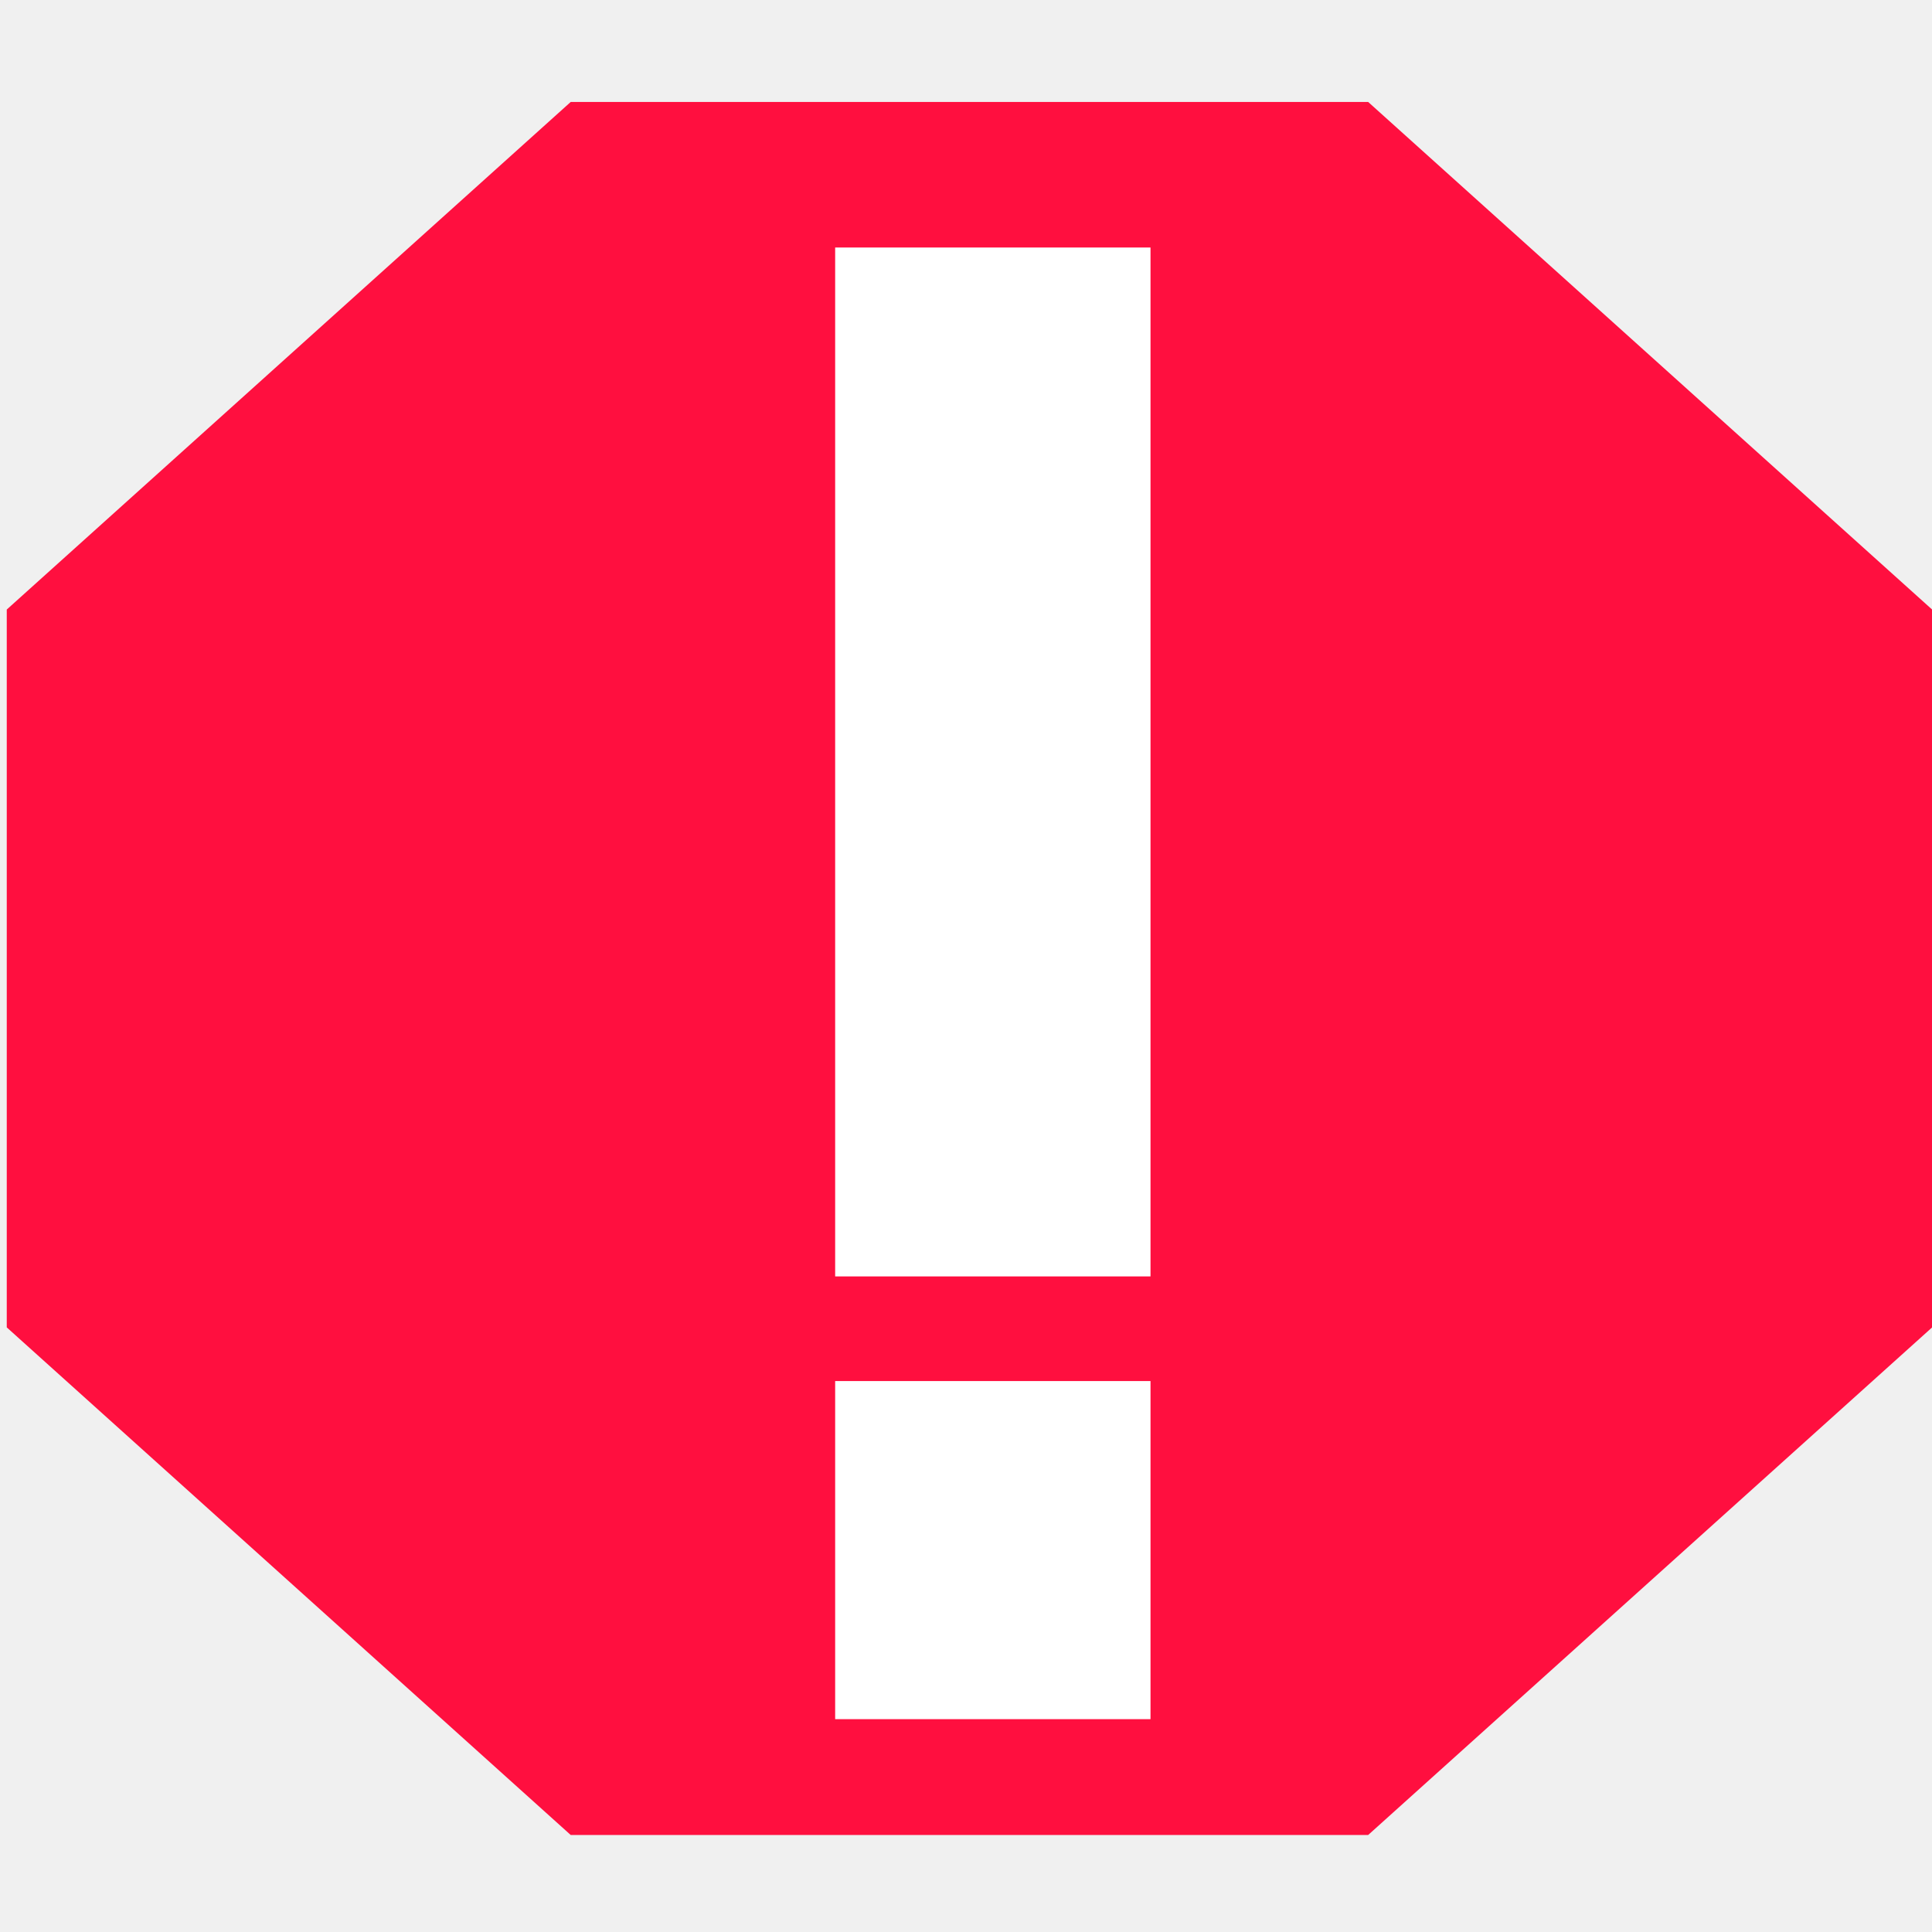
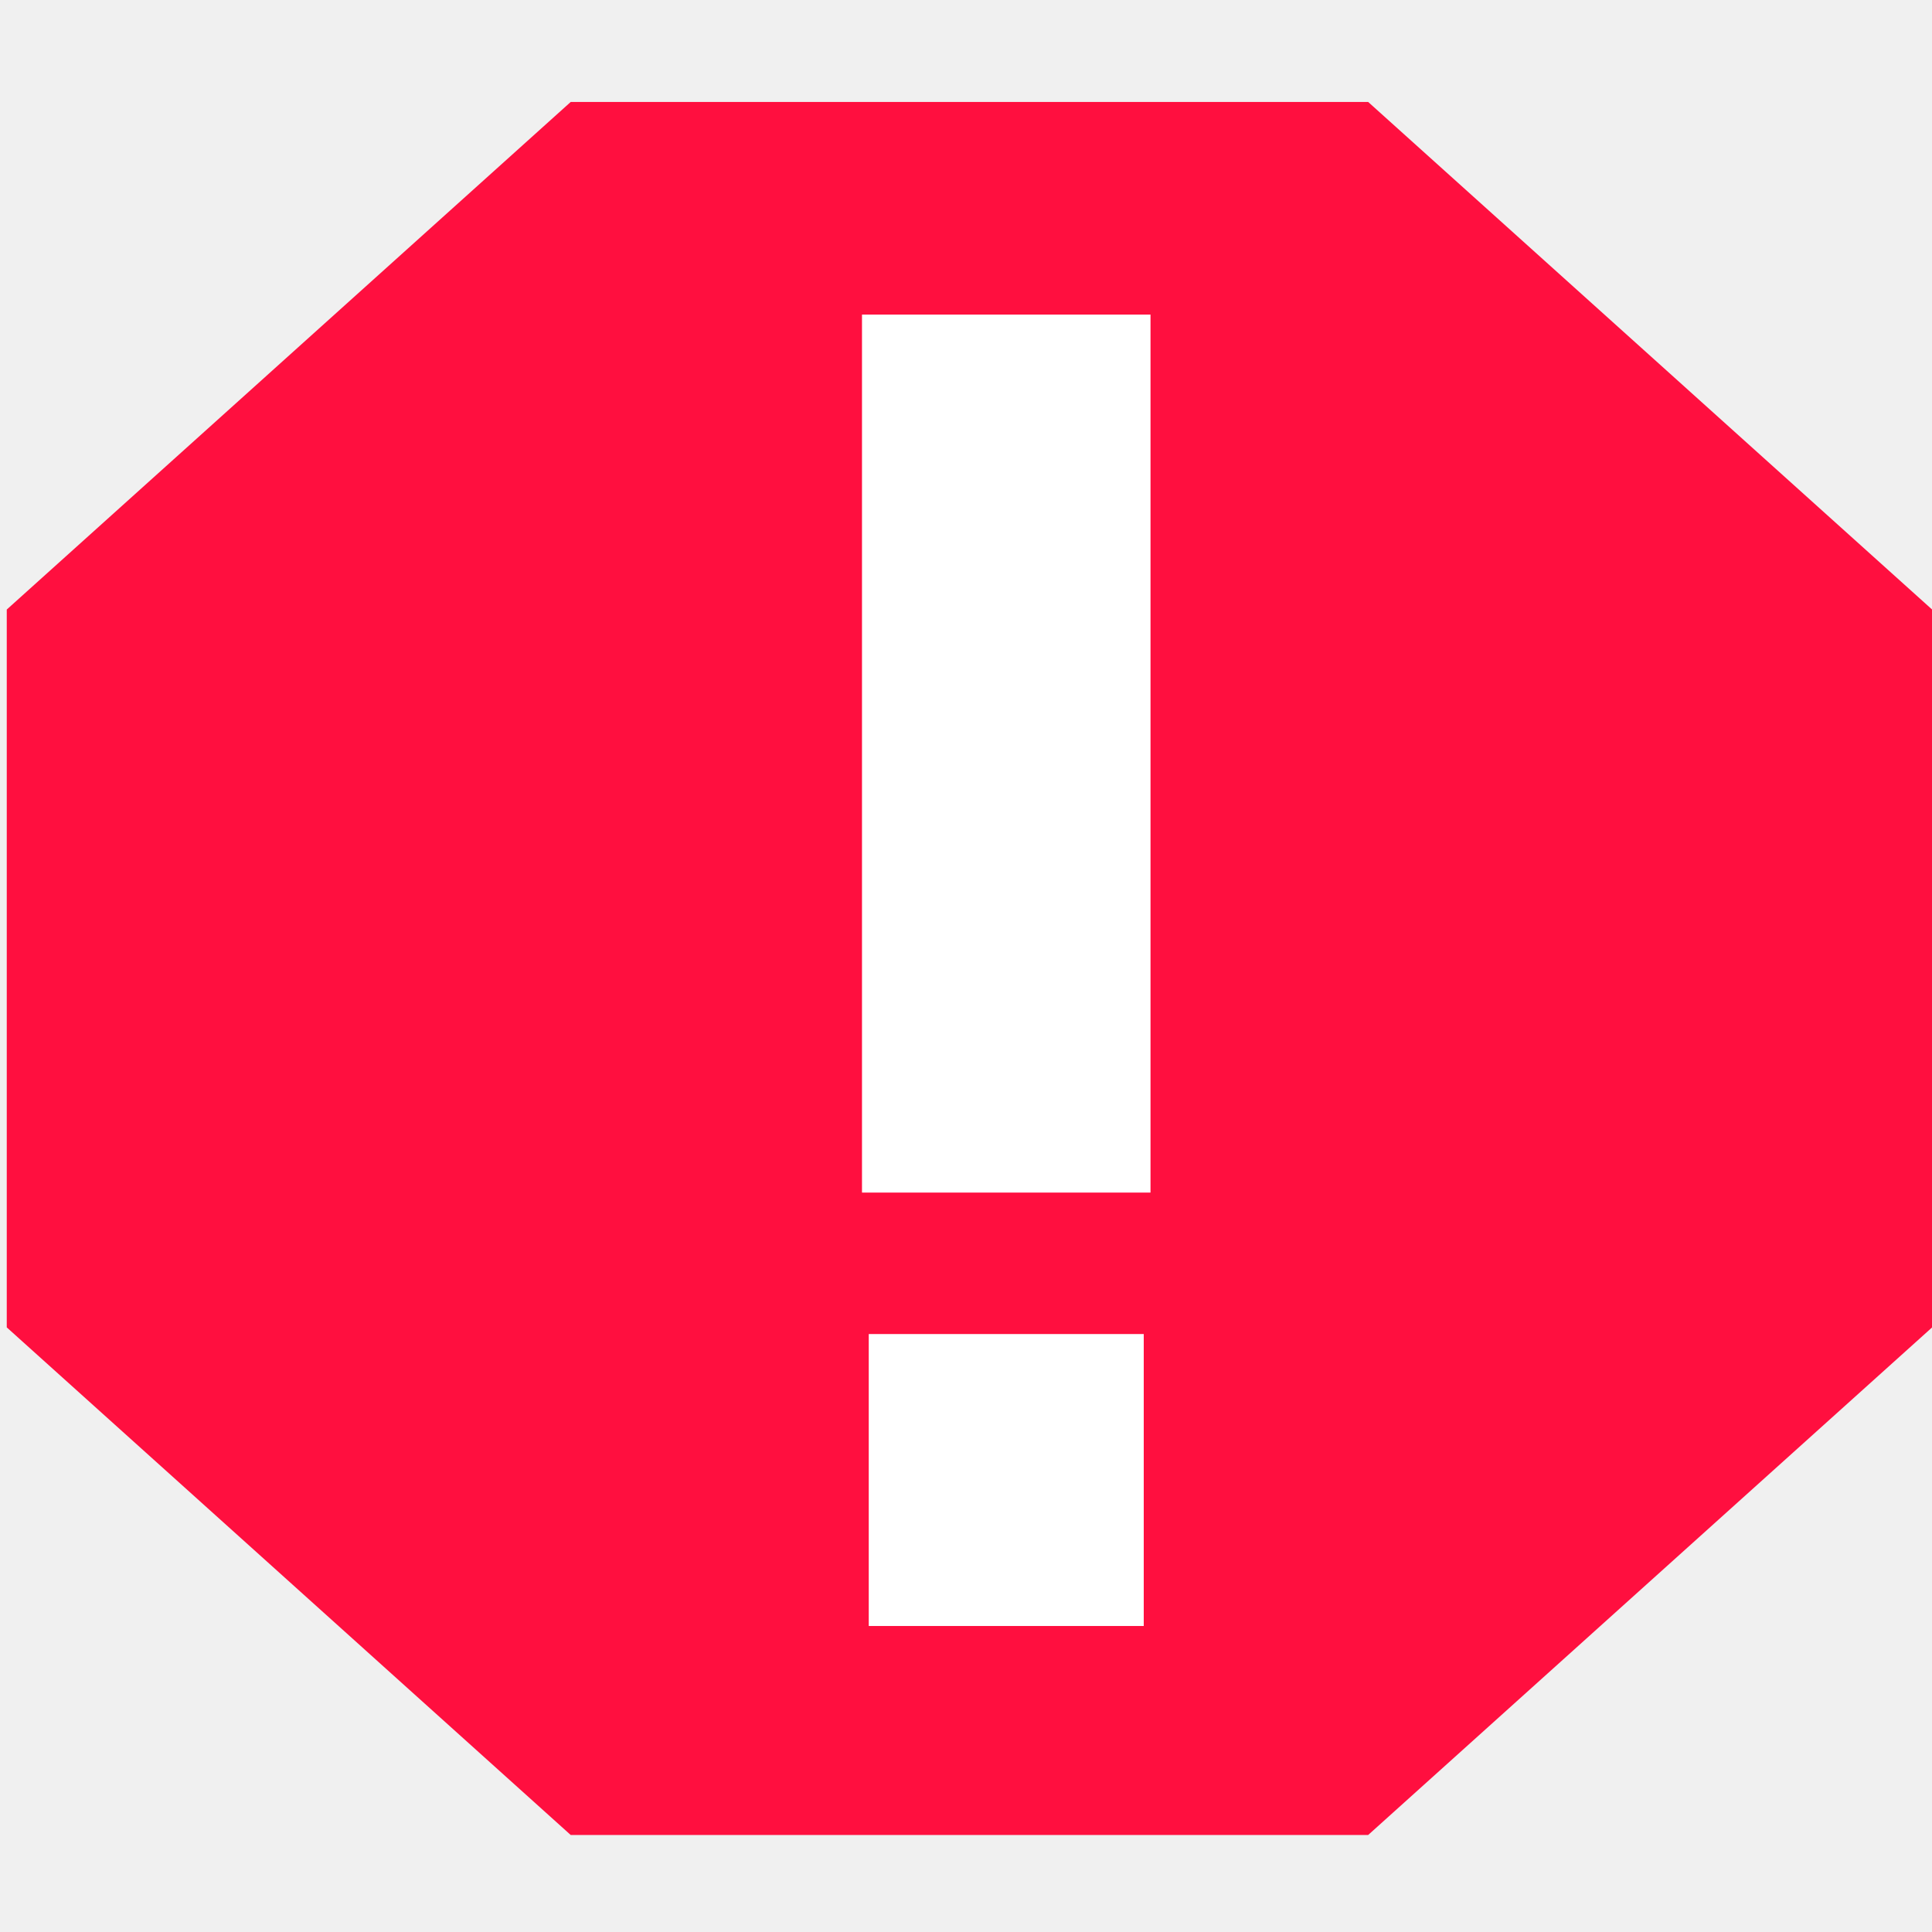
<svg xmlns="http://www.w3.org/2000/svg" width="18" height="18">
  <g>
    <rect height="4.25" width="4.25" y="-1" x="-1" fill="none" id="canvas_background" />
  </g>
  <g>
    <path d="m0.063,5.679l5.254,-4.729l7.43,0l5.254,4.729l0,6.688l-5.254,4.729l-7.43,0l-5.254,-4.729l0,-6.688z" stroke-width="1.5" fill="#ff0f3f" id="svg_1" />
    <text xml:space="preserve" y="-5.42" x="-26.094" text-anchor="start" stroke-width="0" stroke-opacity="null" stroke="null" fill-opacity="null" fill="#ffffff" font-size="24px" font-family="Helvetica,Arial,sans-serif" id="svg_3">!</text>
-     <rect height="8.086" width="1.438" y="3.056" x="8.531" stroke-width="1.5" stroke="#ffffff" fill="#ffffff" id="svg_5" />
-     <rect height="1.65" width="1.438" y="13.617" x="8.531" stroke-width="1.5" stroke="#ffffff" fill="#ffffff" id="svg_6" />
+     <rect height="6.68" width="1.188" y="3.681" x="8.781" stroke-width="1.5" stroke="#ffffff" fill="#ffffff" id="svg_5" />
+     <rect height="1.22" width="1.062" y="13.179" x="8.844" stroke-width="1.5" stroke="#ffffff" fill="#ffffff" id="svg_6" />
  </g>
</svg>
